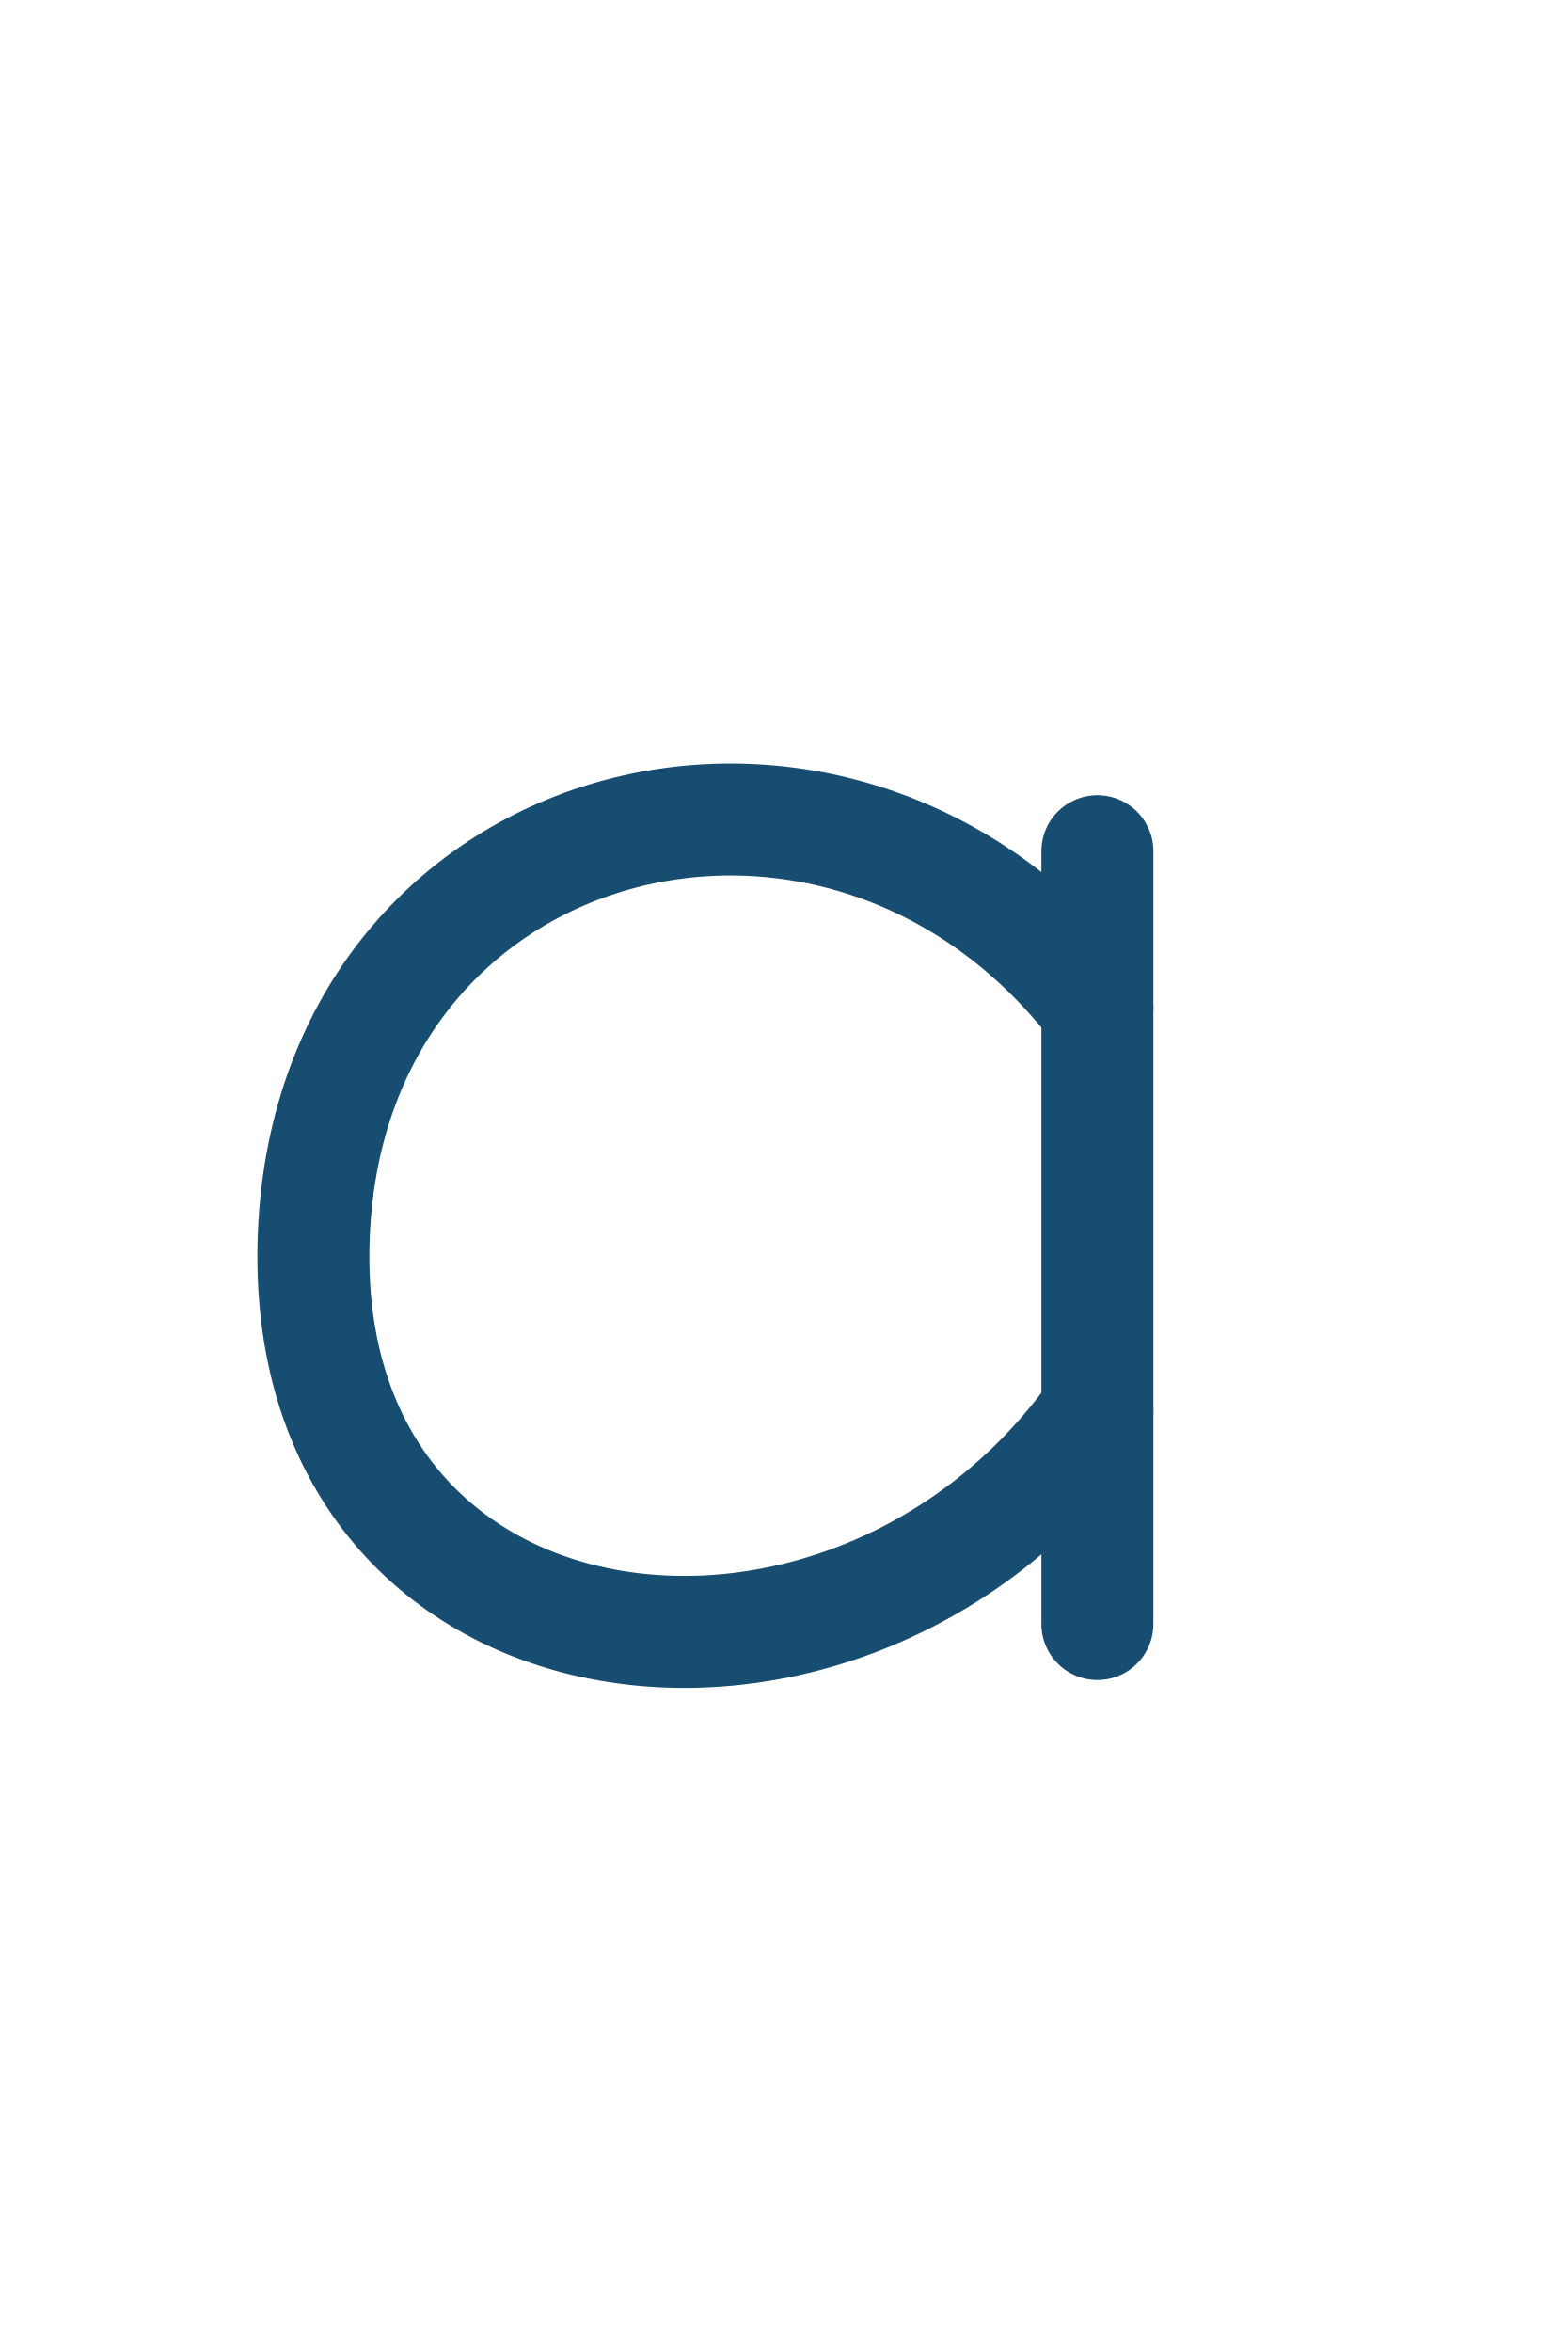
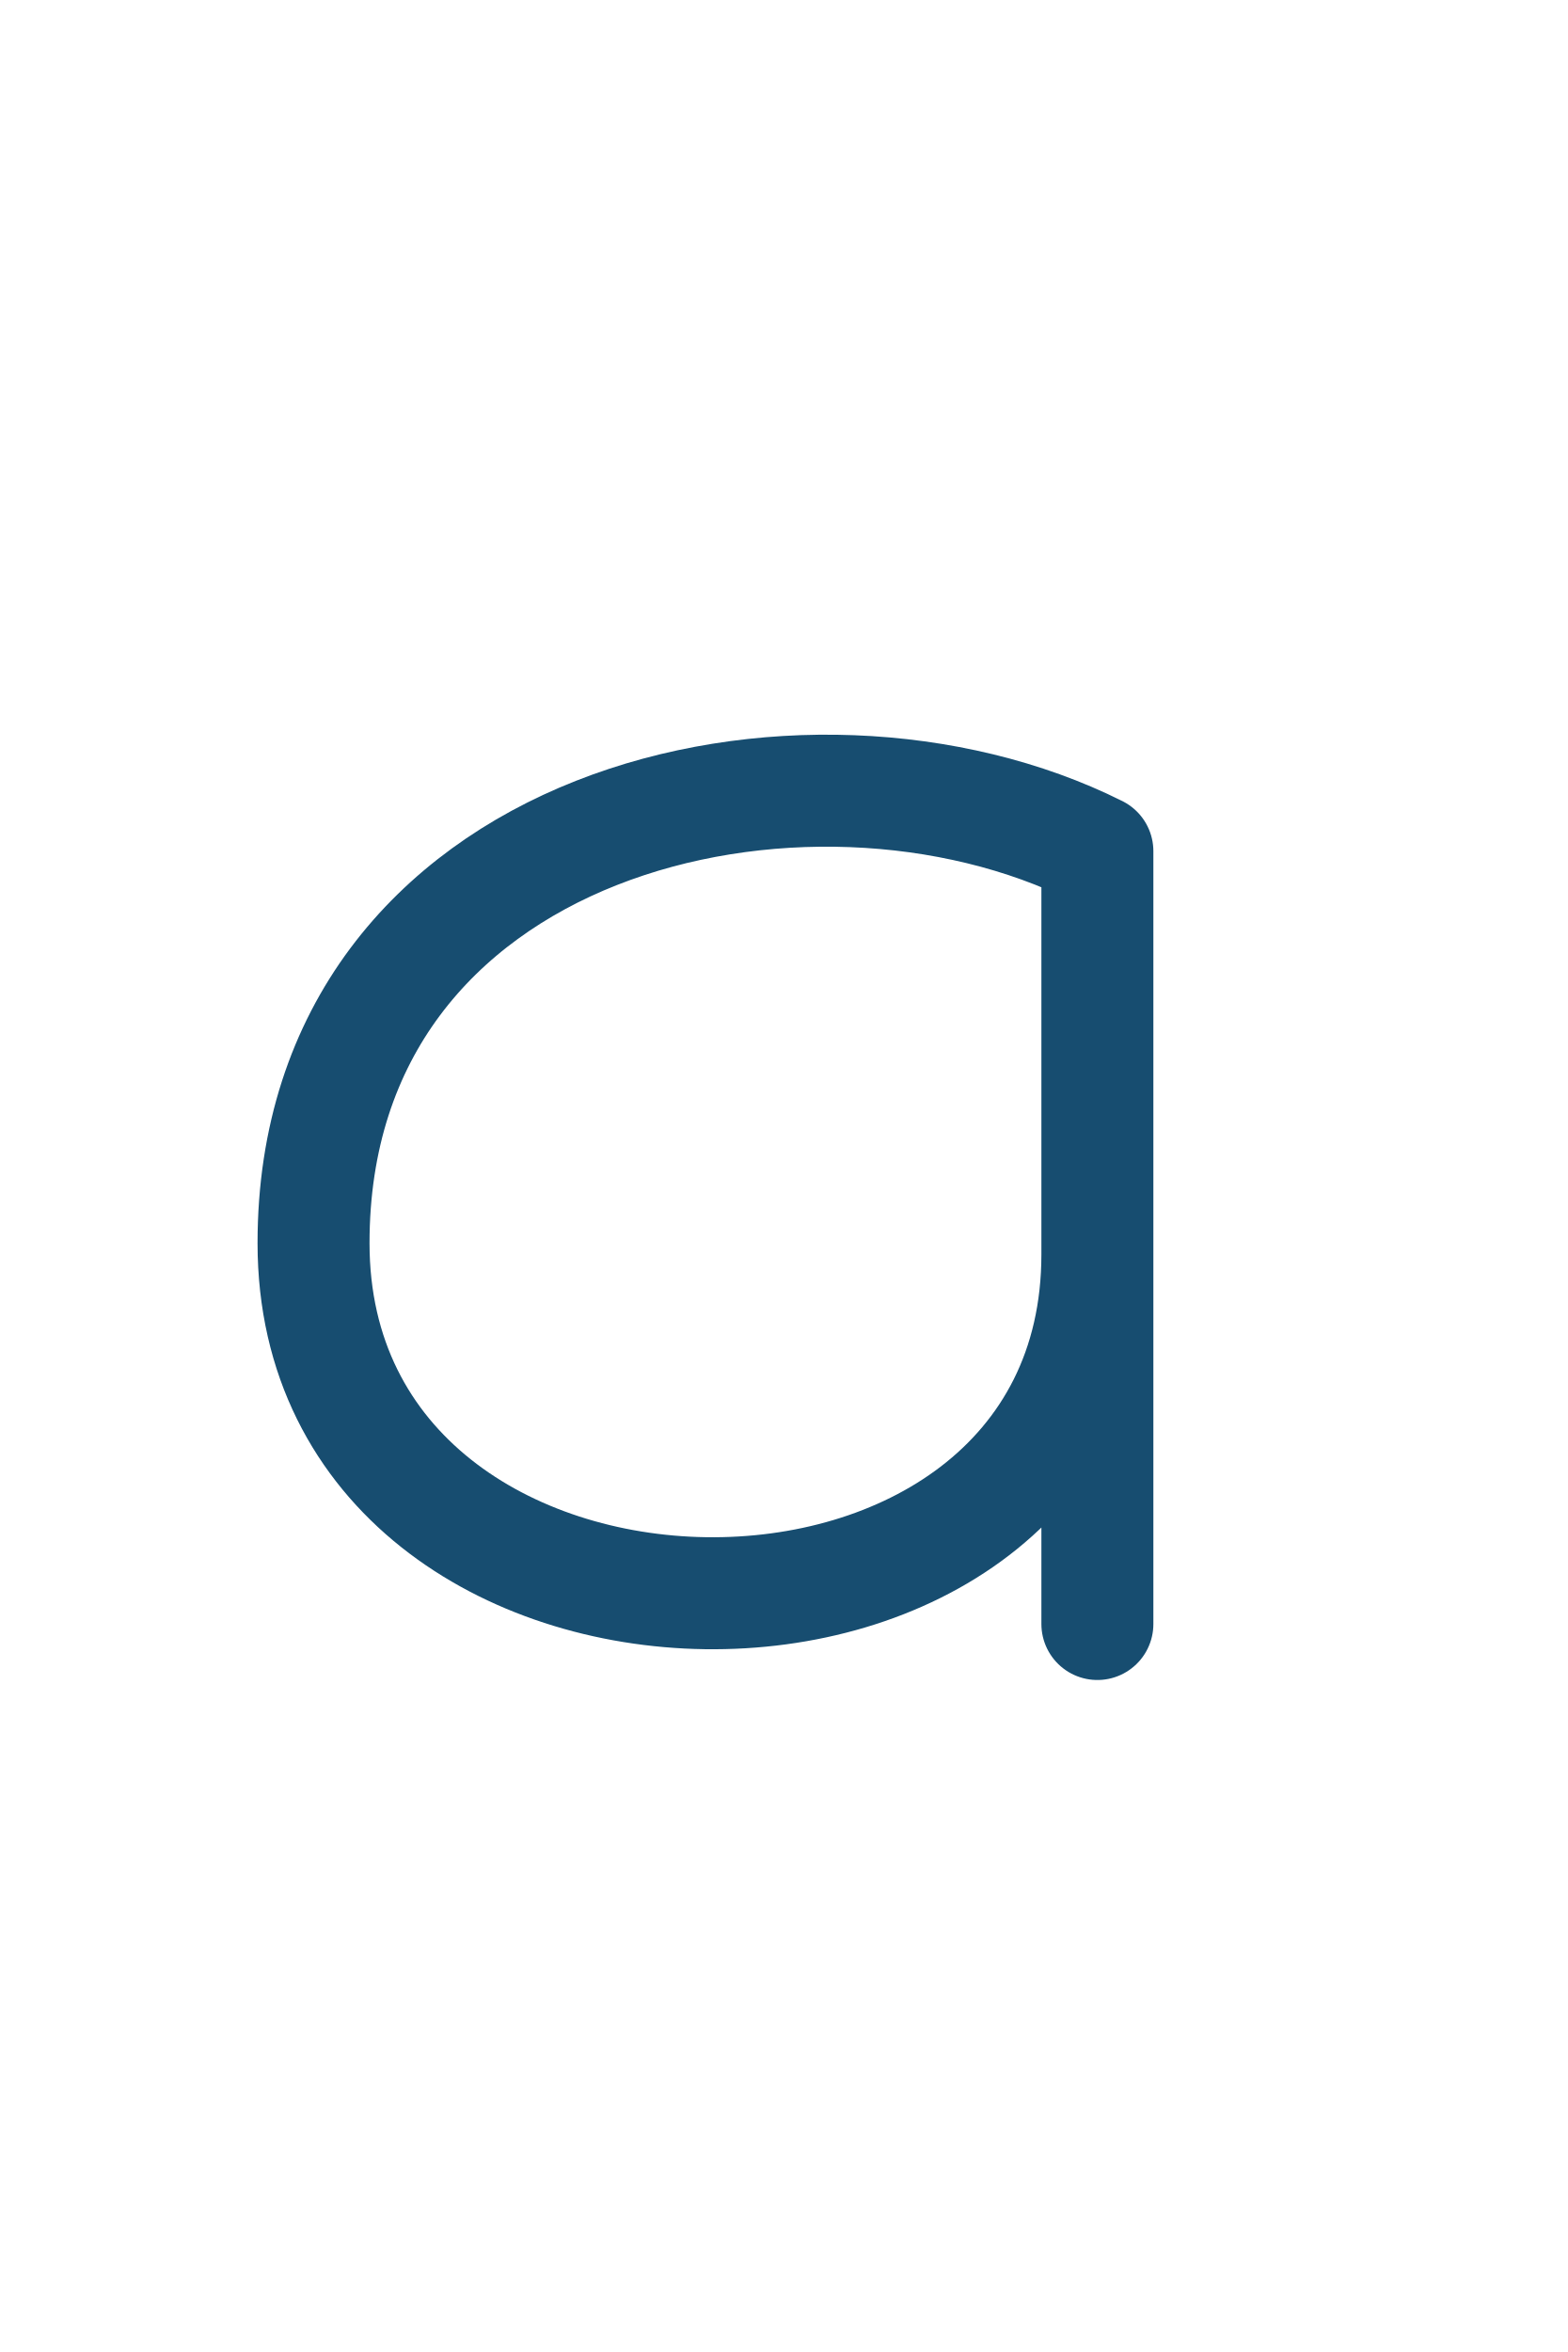
<svg xmlns="http://www.w3.org/2000/svg" viewBox="0 0 140 210">
  <g fill="none" stroke="#174d70" stroke-width="10" stroke-linecap="round" stroke-linejoin="round">
-     <path d="M98 90 C75 60 29 72 28 111 C27 151 76 157 98 126" />
-     <path d="M98 76 V145" />
+     <path d="M98 76 C72 63 28 73 28 111 C28 152 98 153 98 112 V76 V145" />
  </g>
</svg>
